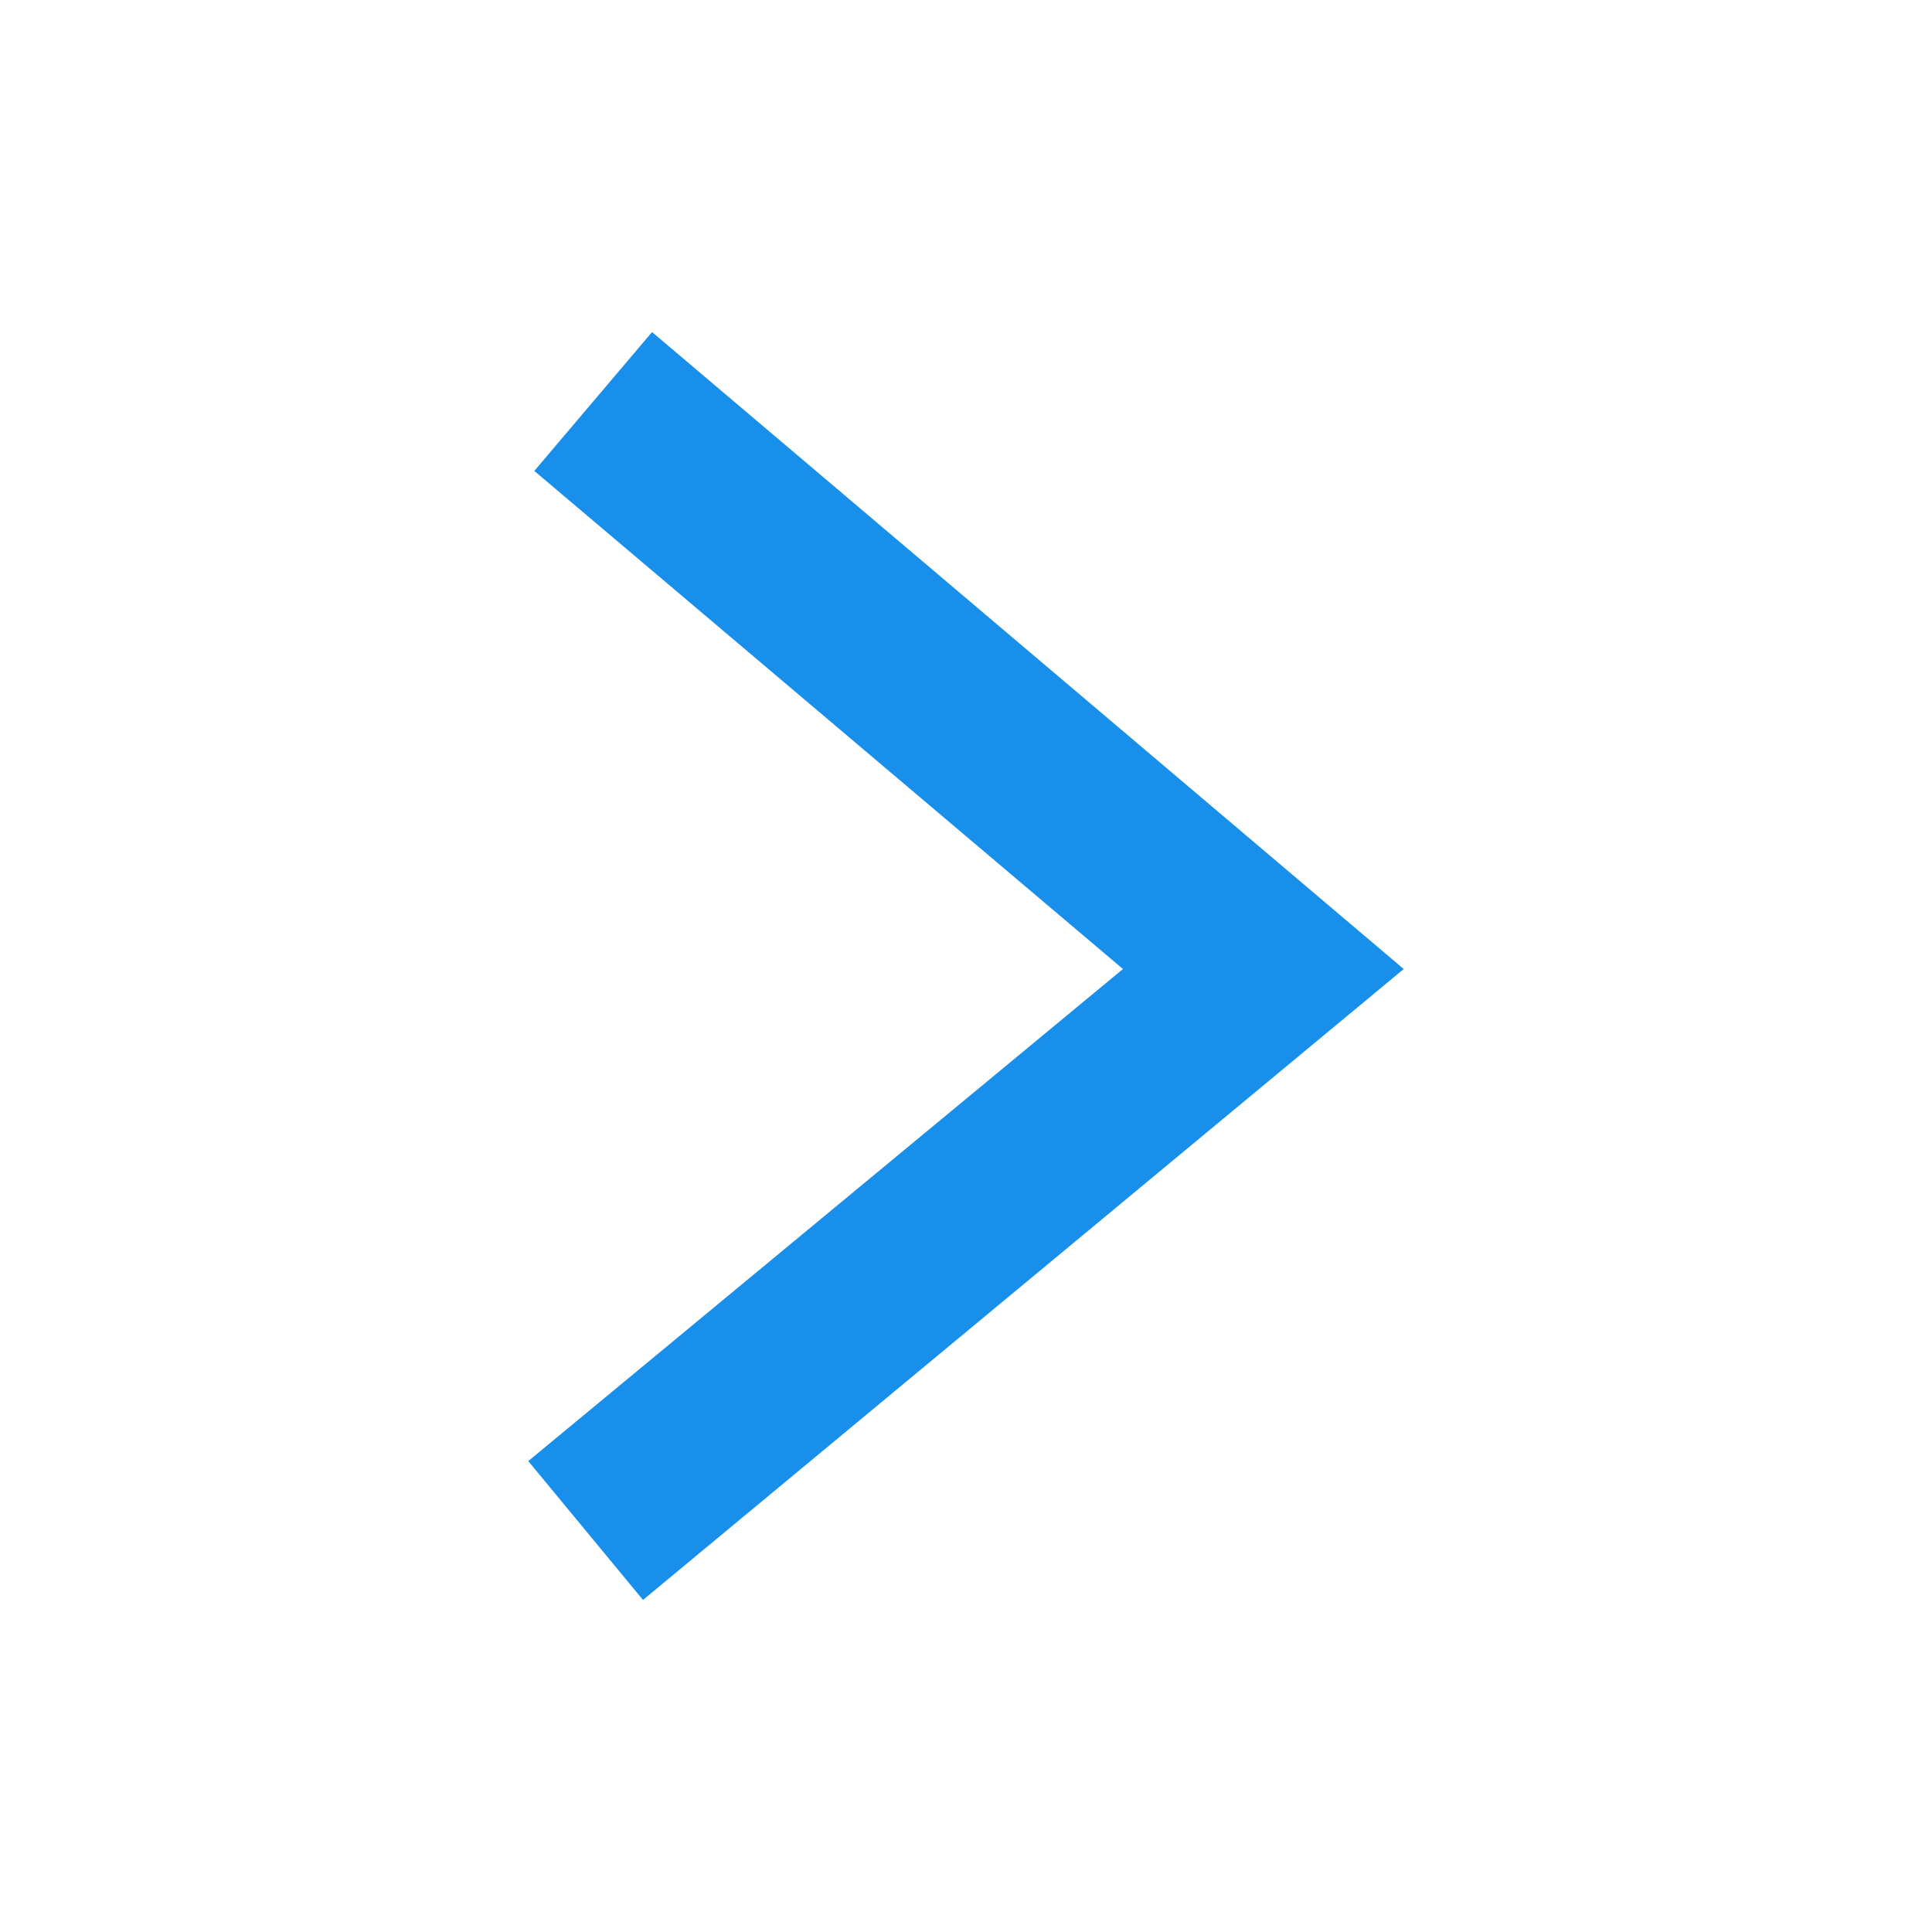
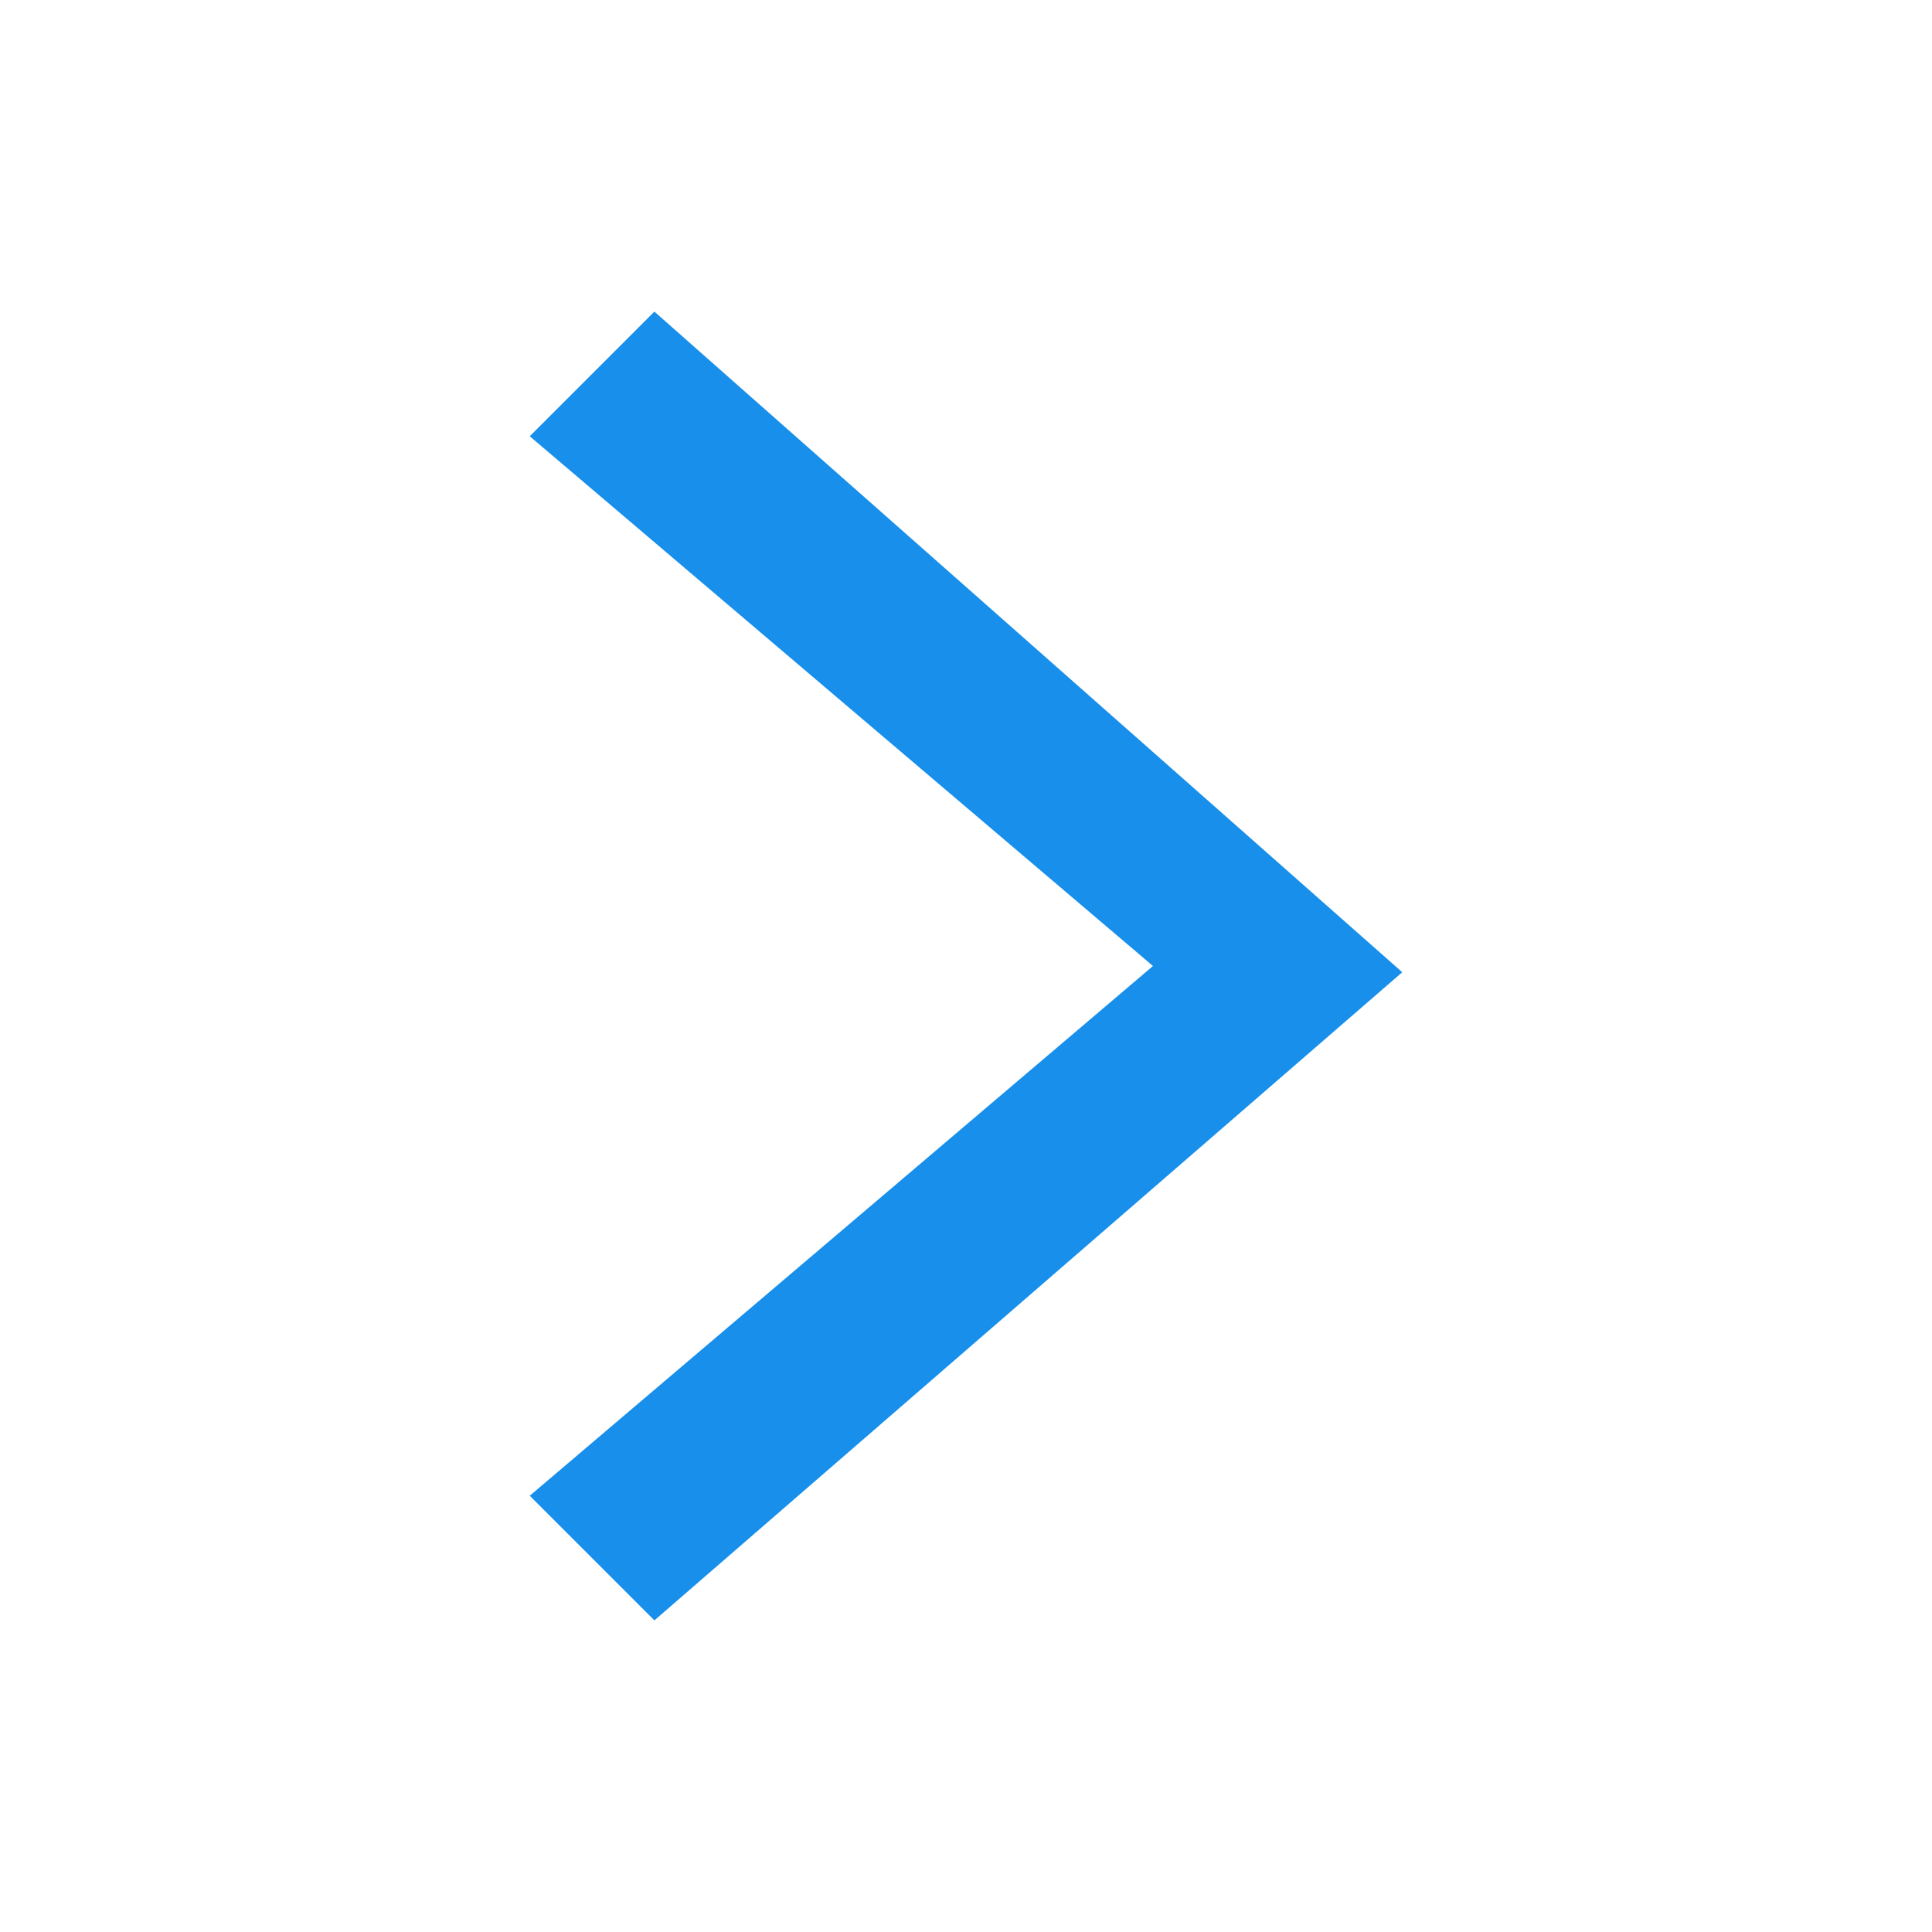
- <svg xmlns="http://www.w3.org/2000/svg" version="1.1" id="Layer_1" x="0px" y="0px" viewBox="0 0 64 64" enable-background="new 0 0 64 64" xml:space="preserve">
+ <svg xmlns="http://www.w3.org/2000/svg" version="1.1" id="Layer_1" x="0px" y="0px" viewBox="0 0 31 31" enable-background="new 0 0 31 31" xml:space="preserve">
  <g>
-     <polygon fill="#178FEB" points="21.3,53 17.5,48.4 37.2,32.1 17.7,15.6 21.6,11 46.5,32.1  " />
+     <g>
+       <polygon fill="#178FEB" points="10.5,26 8.5,24 18.5,15.5 8.5,7 10.5,5 22.5,15.6   " />
+     </g>
  </g>
</svg>
